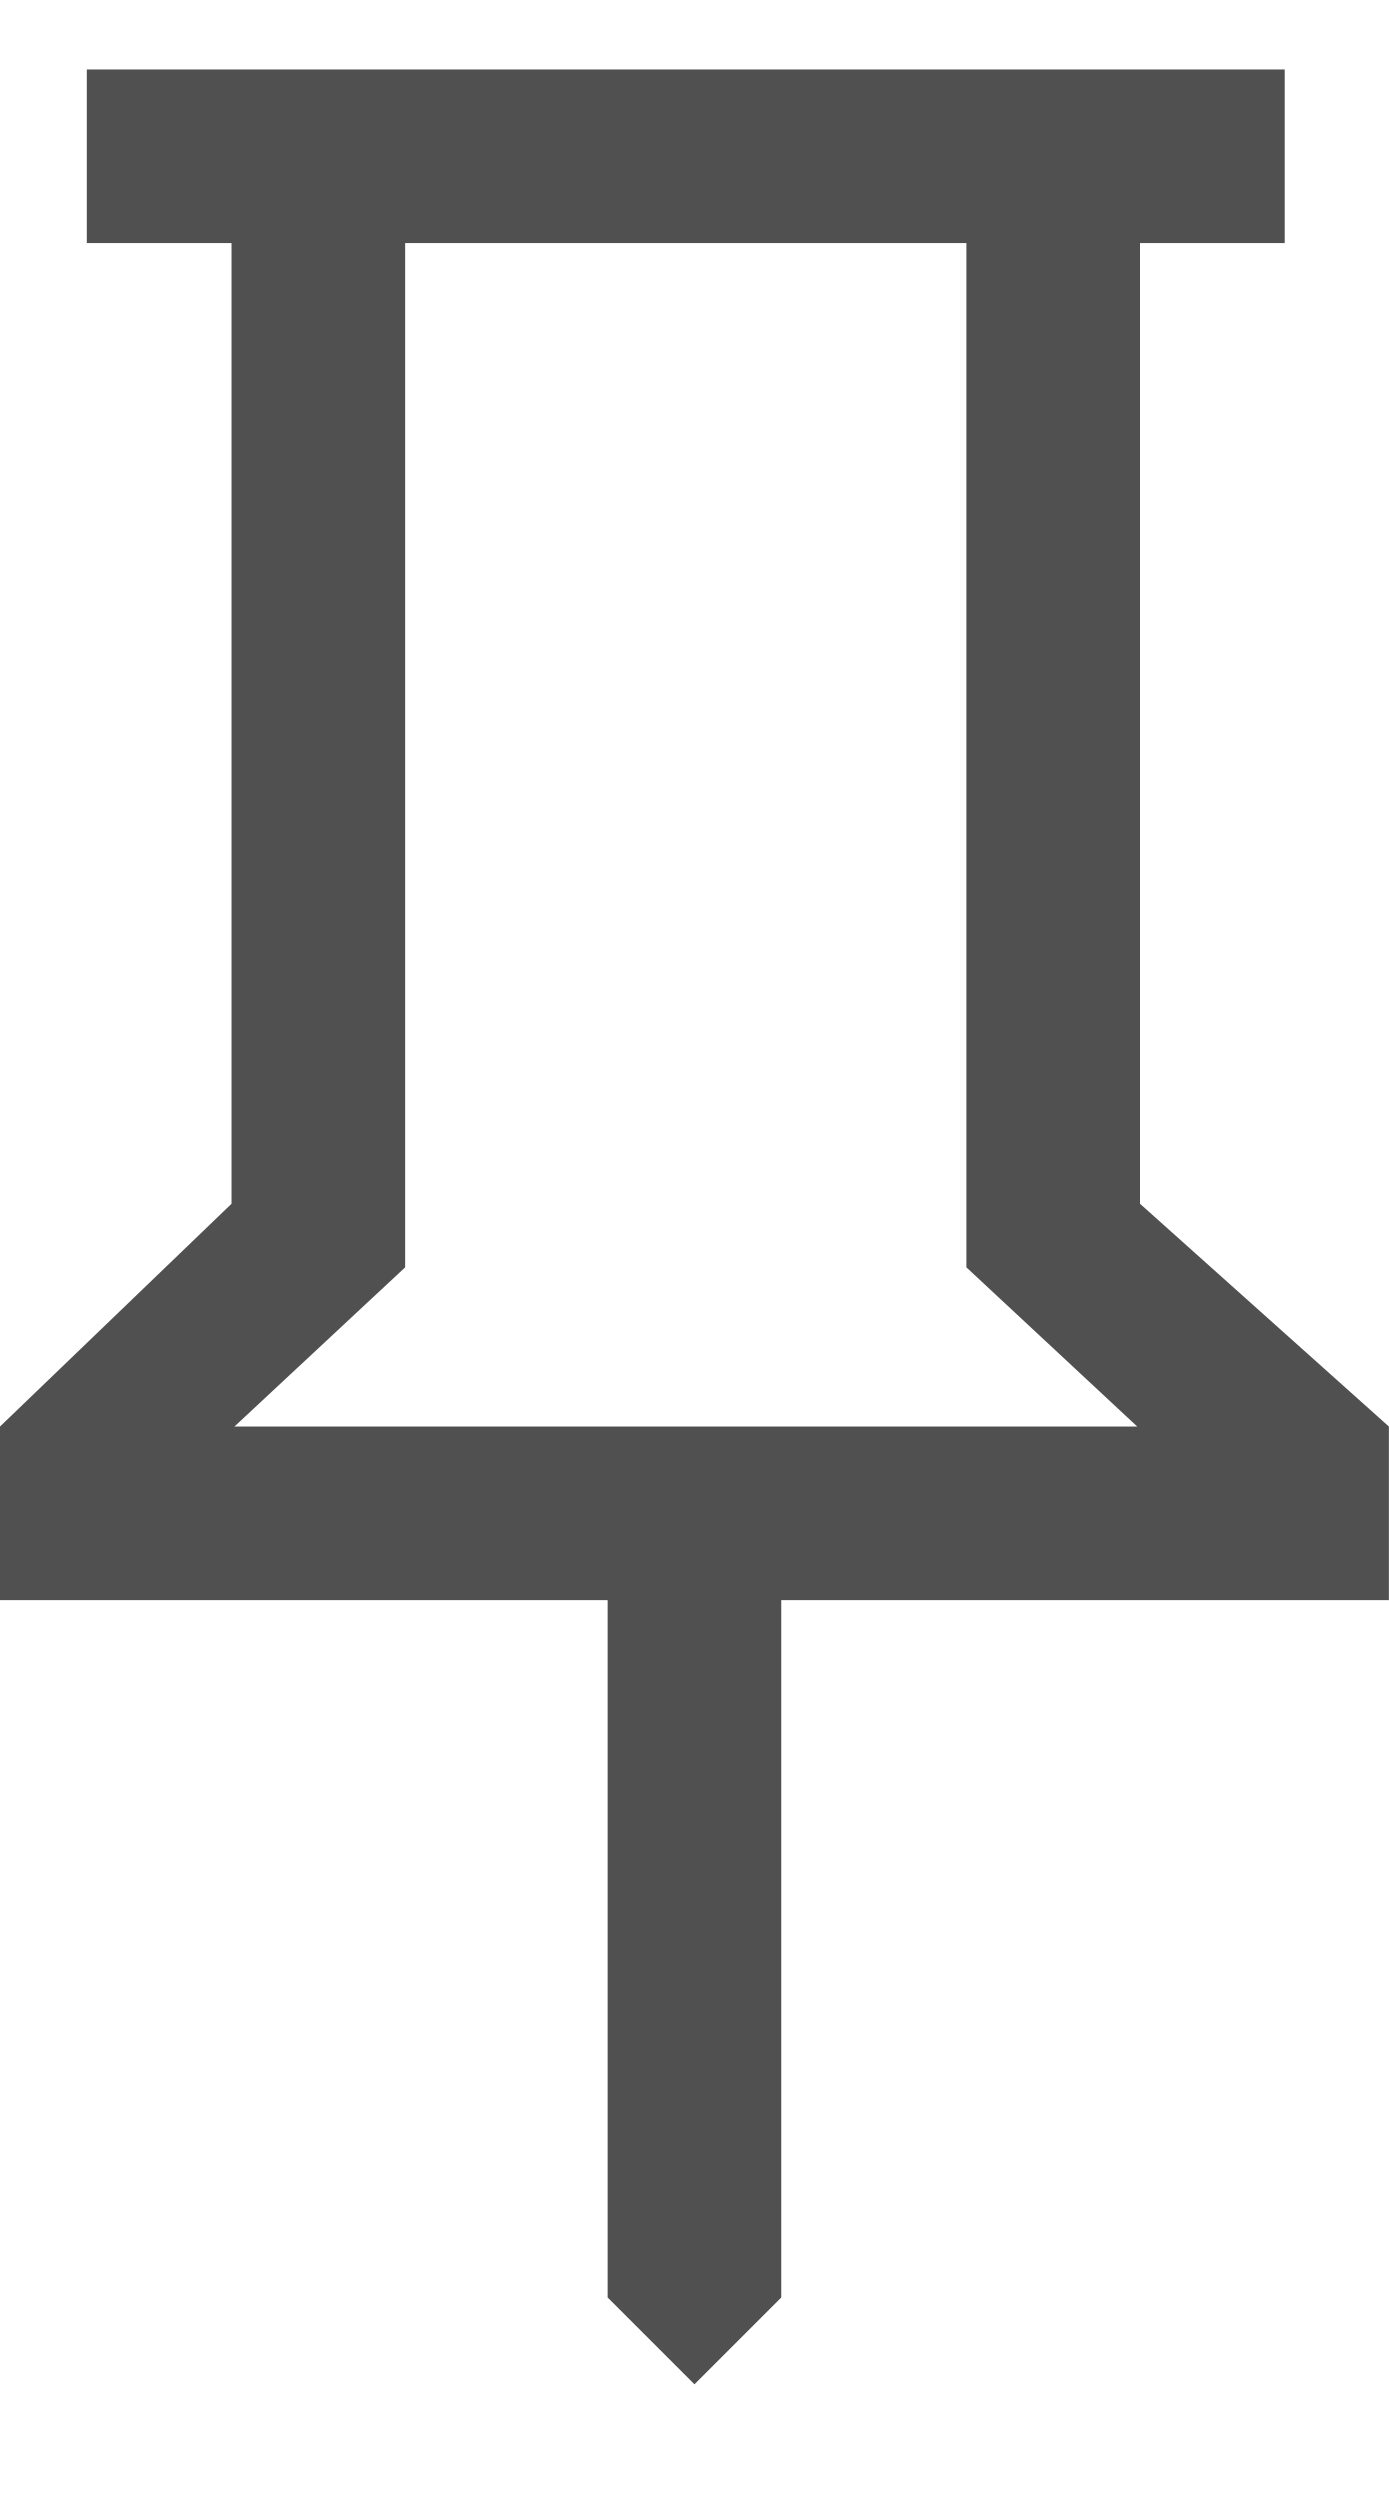
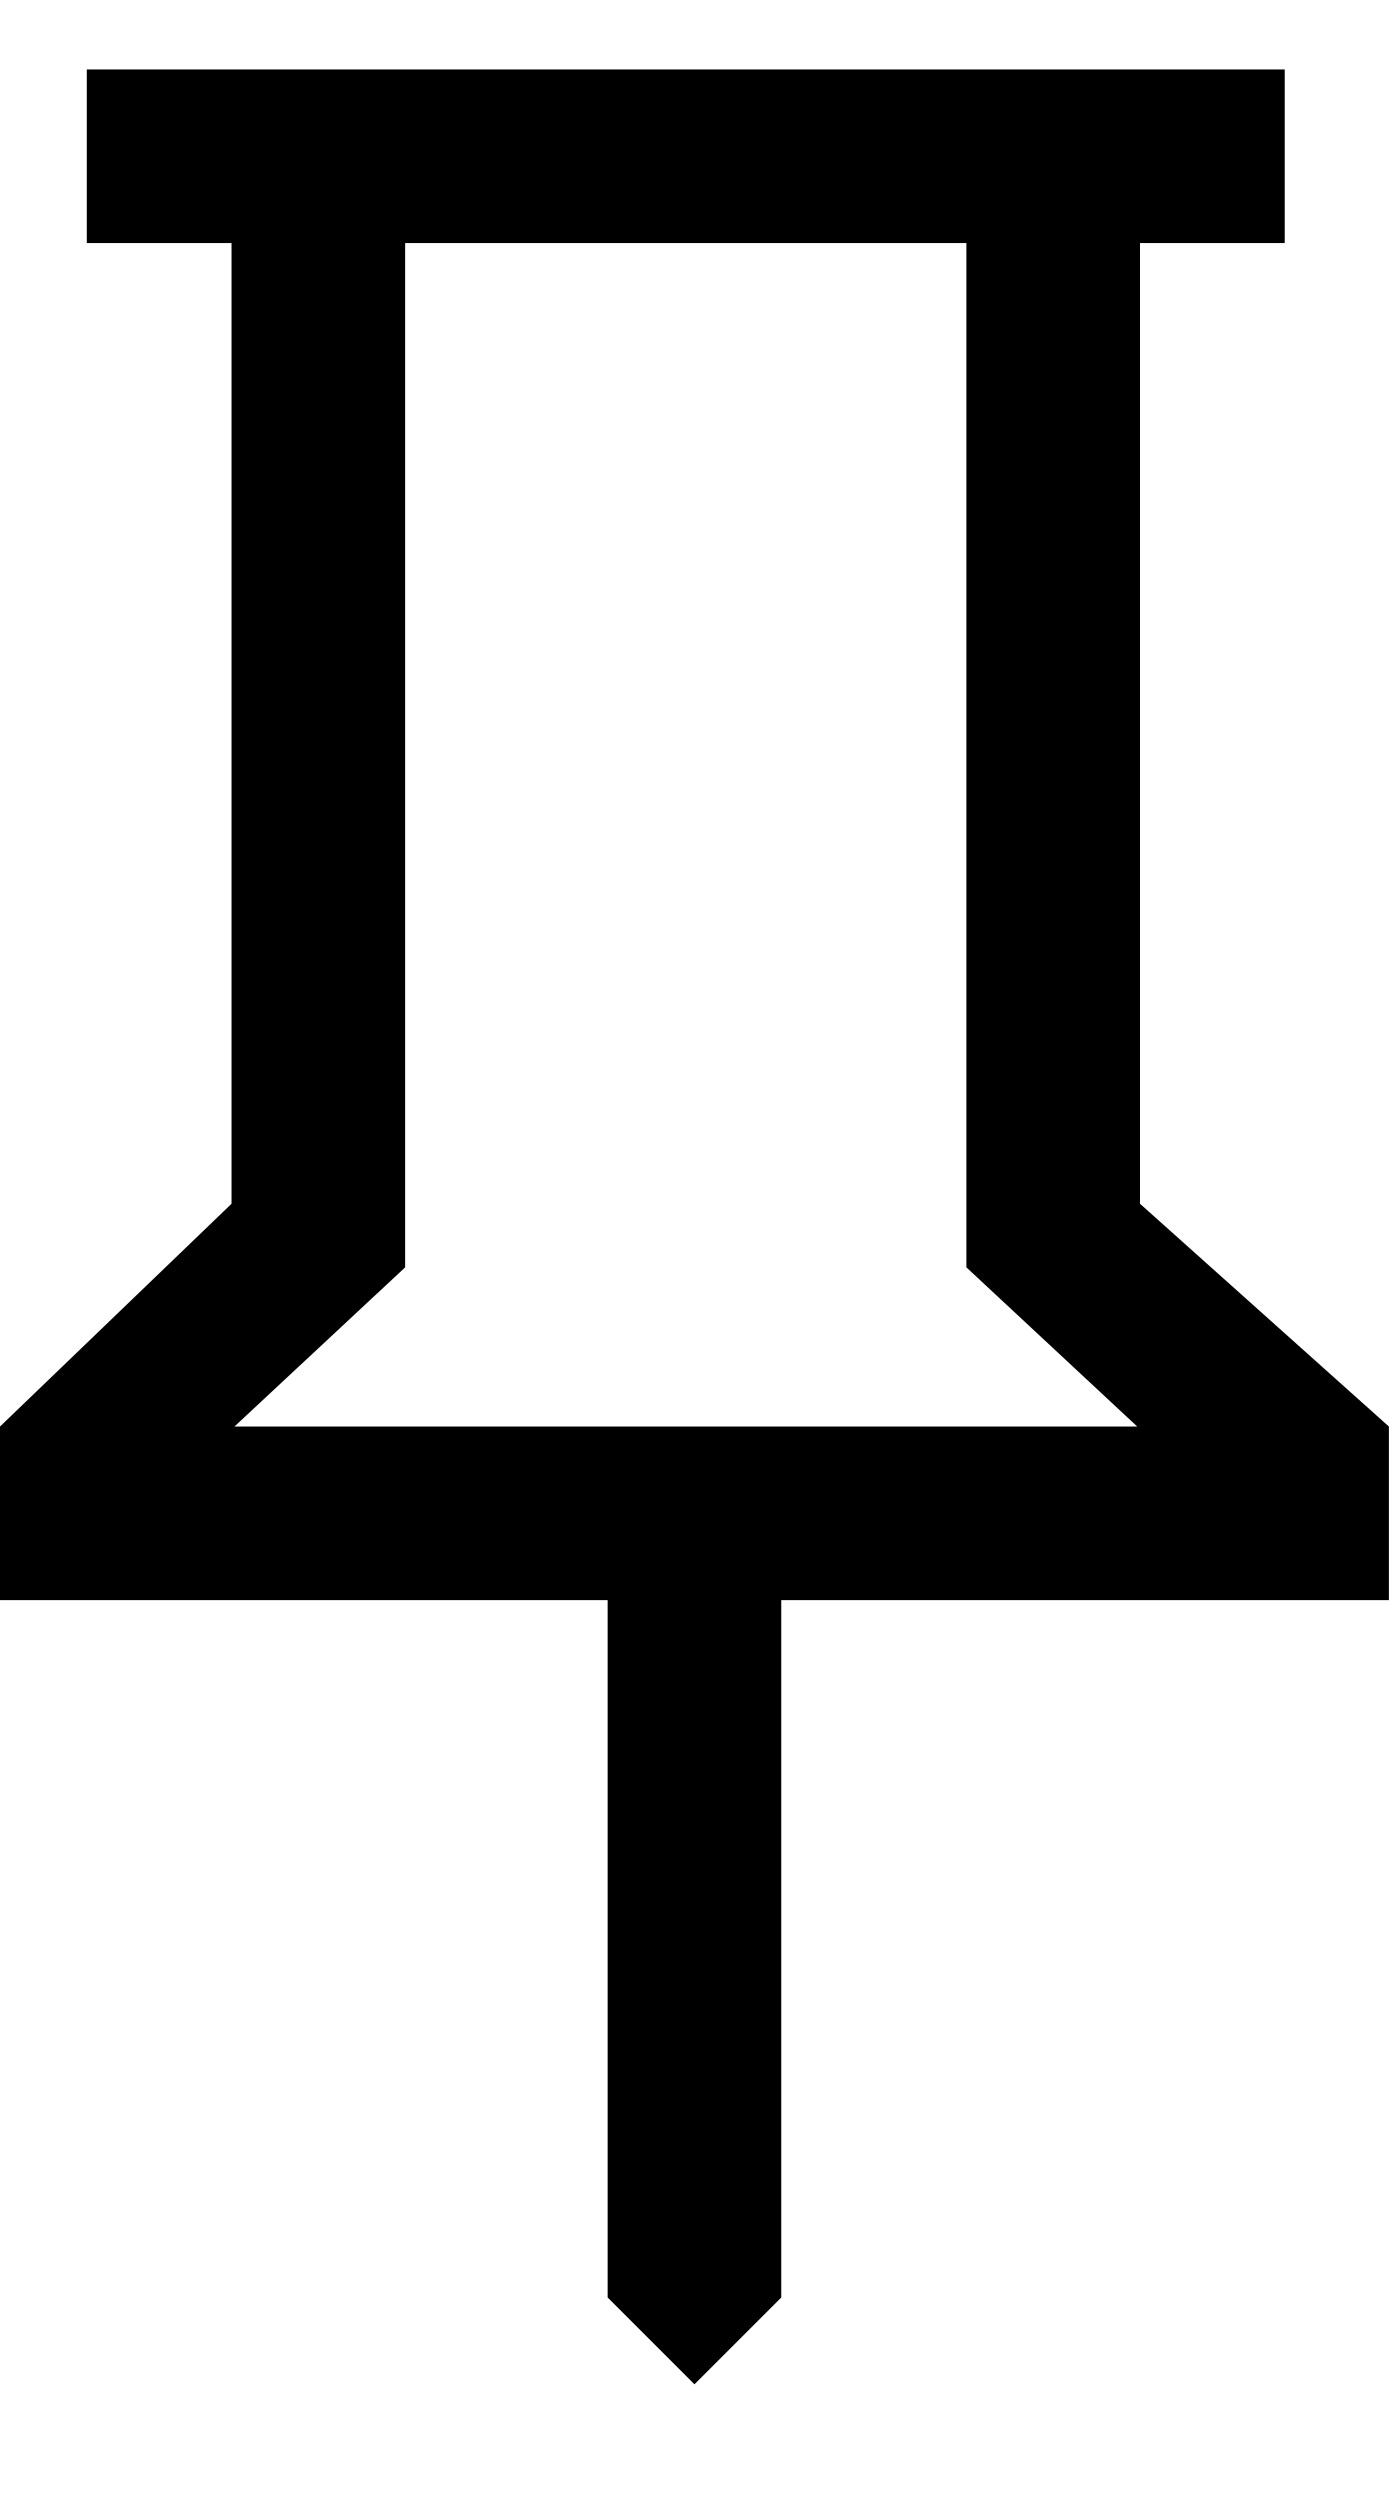
<svg xmlns="http://www.w3.org/2000/svg" width="10" height="18" viewBox="0 0 10 18" fill="none">
-   <path d="M8.208 8.667L10 10.271V11.521H5.625V16.542L5 17.167L4.375 16.542V11.521H0V10.271L1.667 8.667V1.75H0.625V0.5H9.25V1.75H8.208V8.667ZM1.688 10.271H8.188L6.958 9.125V1.75H2.917V9.125L1.688 10.271Z" fill="#505050" />
+   <path d="M8.208 8.667L10 10.271V11.521H5.625V16.542L5 17.167L4.375 16.542V11.521H0V10.271L1.667 8.667V1.75H0.625V0.5H9.25V1.75H8.208V8.667ZM1.688 10.271H8.188L6.958 9.125V1.75H2.917V9.125L1.688 10.271Z" fill="currentColor" />
</svg>
